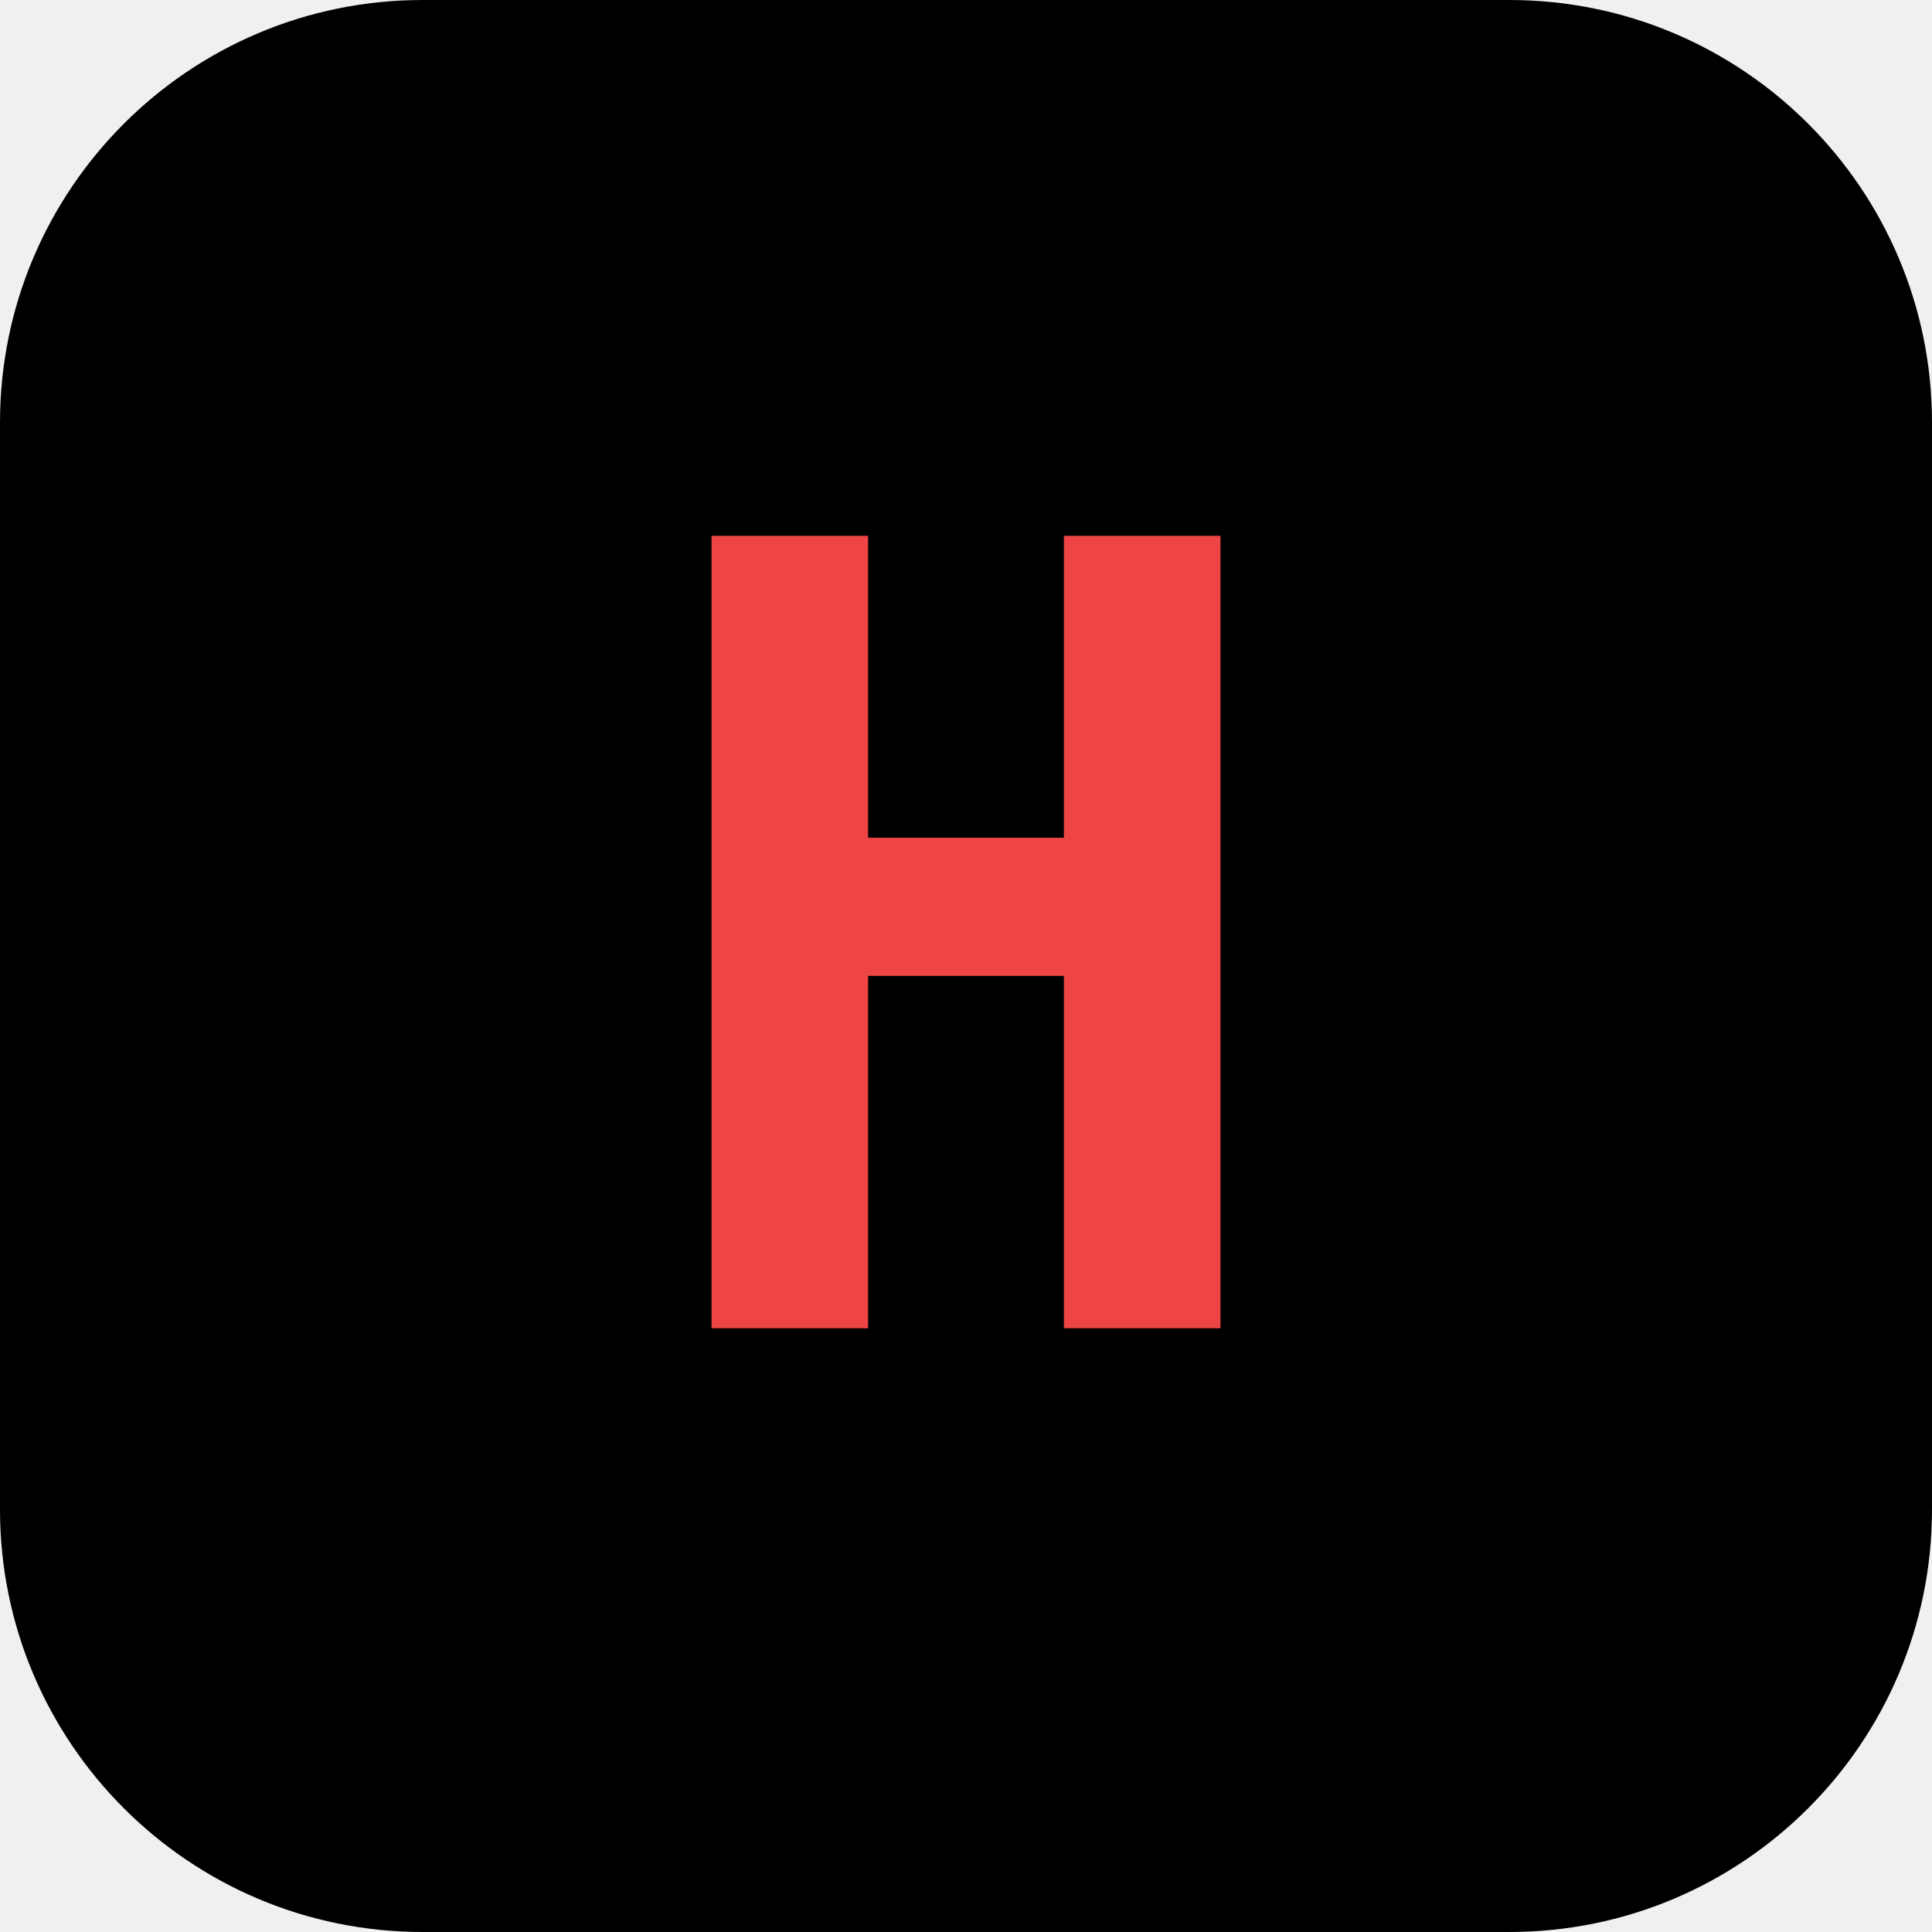
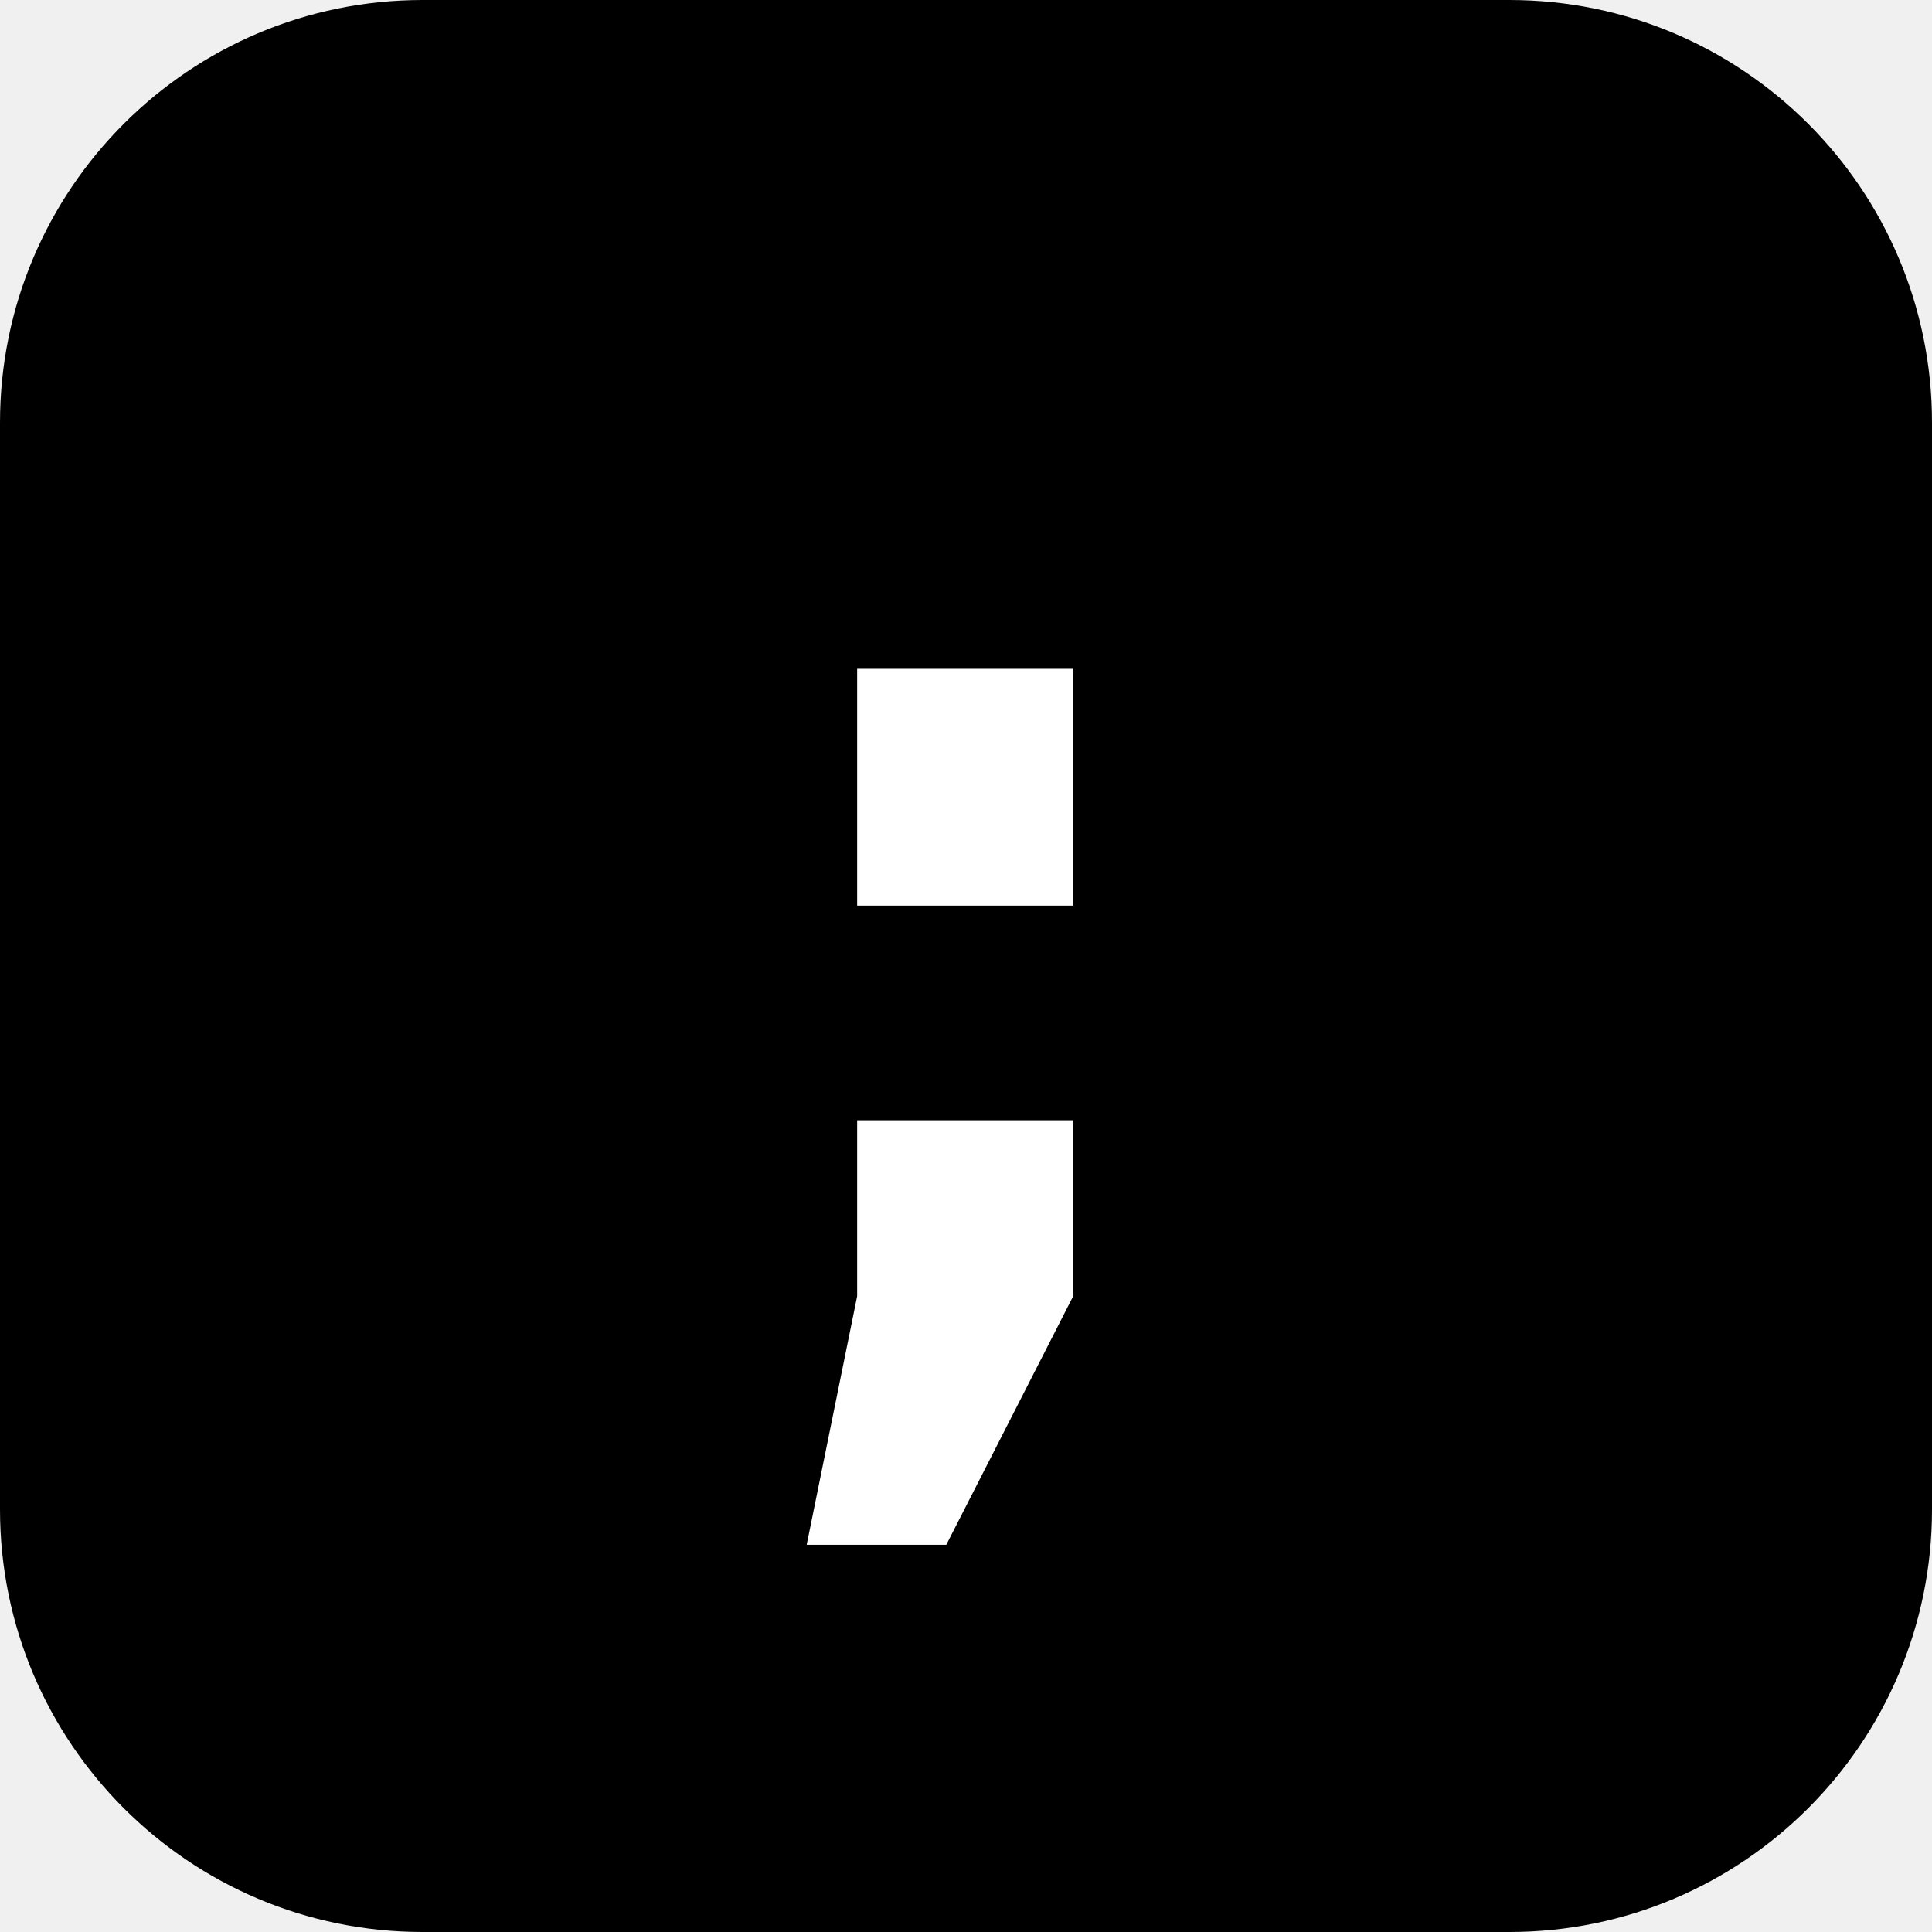
<svg xmlns="http://www.w3.org/2000/svg" viewBox="0 0 64 64">
  <rect width="64" height="64" rx="14" fill="#000" />
-   <text x="32" y="44" fill="#ef4444" font-family="'JetBrains Mono', ui-monospace, monospace" font-size="36" font-weight="700" text-anchor="middle">H</text>
+   <text x="32" y="45" fill="#fff" font-family="'JetBrains Mono', ui-monospace, monospace" font-size="44" font-weight="700" text-anchor="middle">;</text>
</svg>
